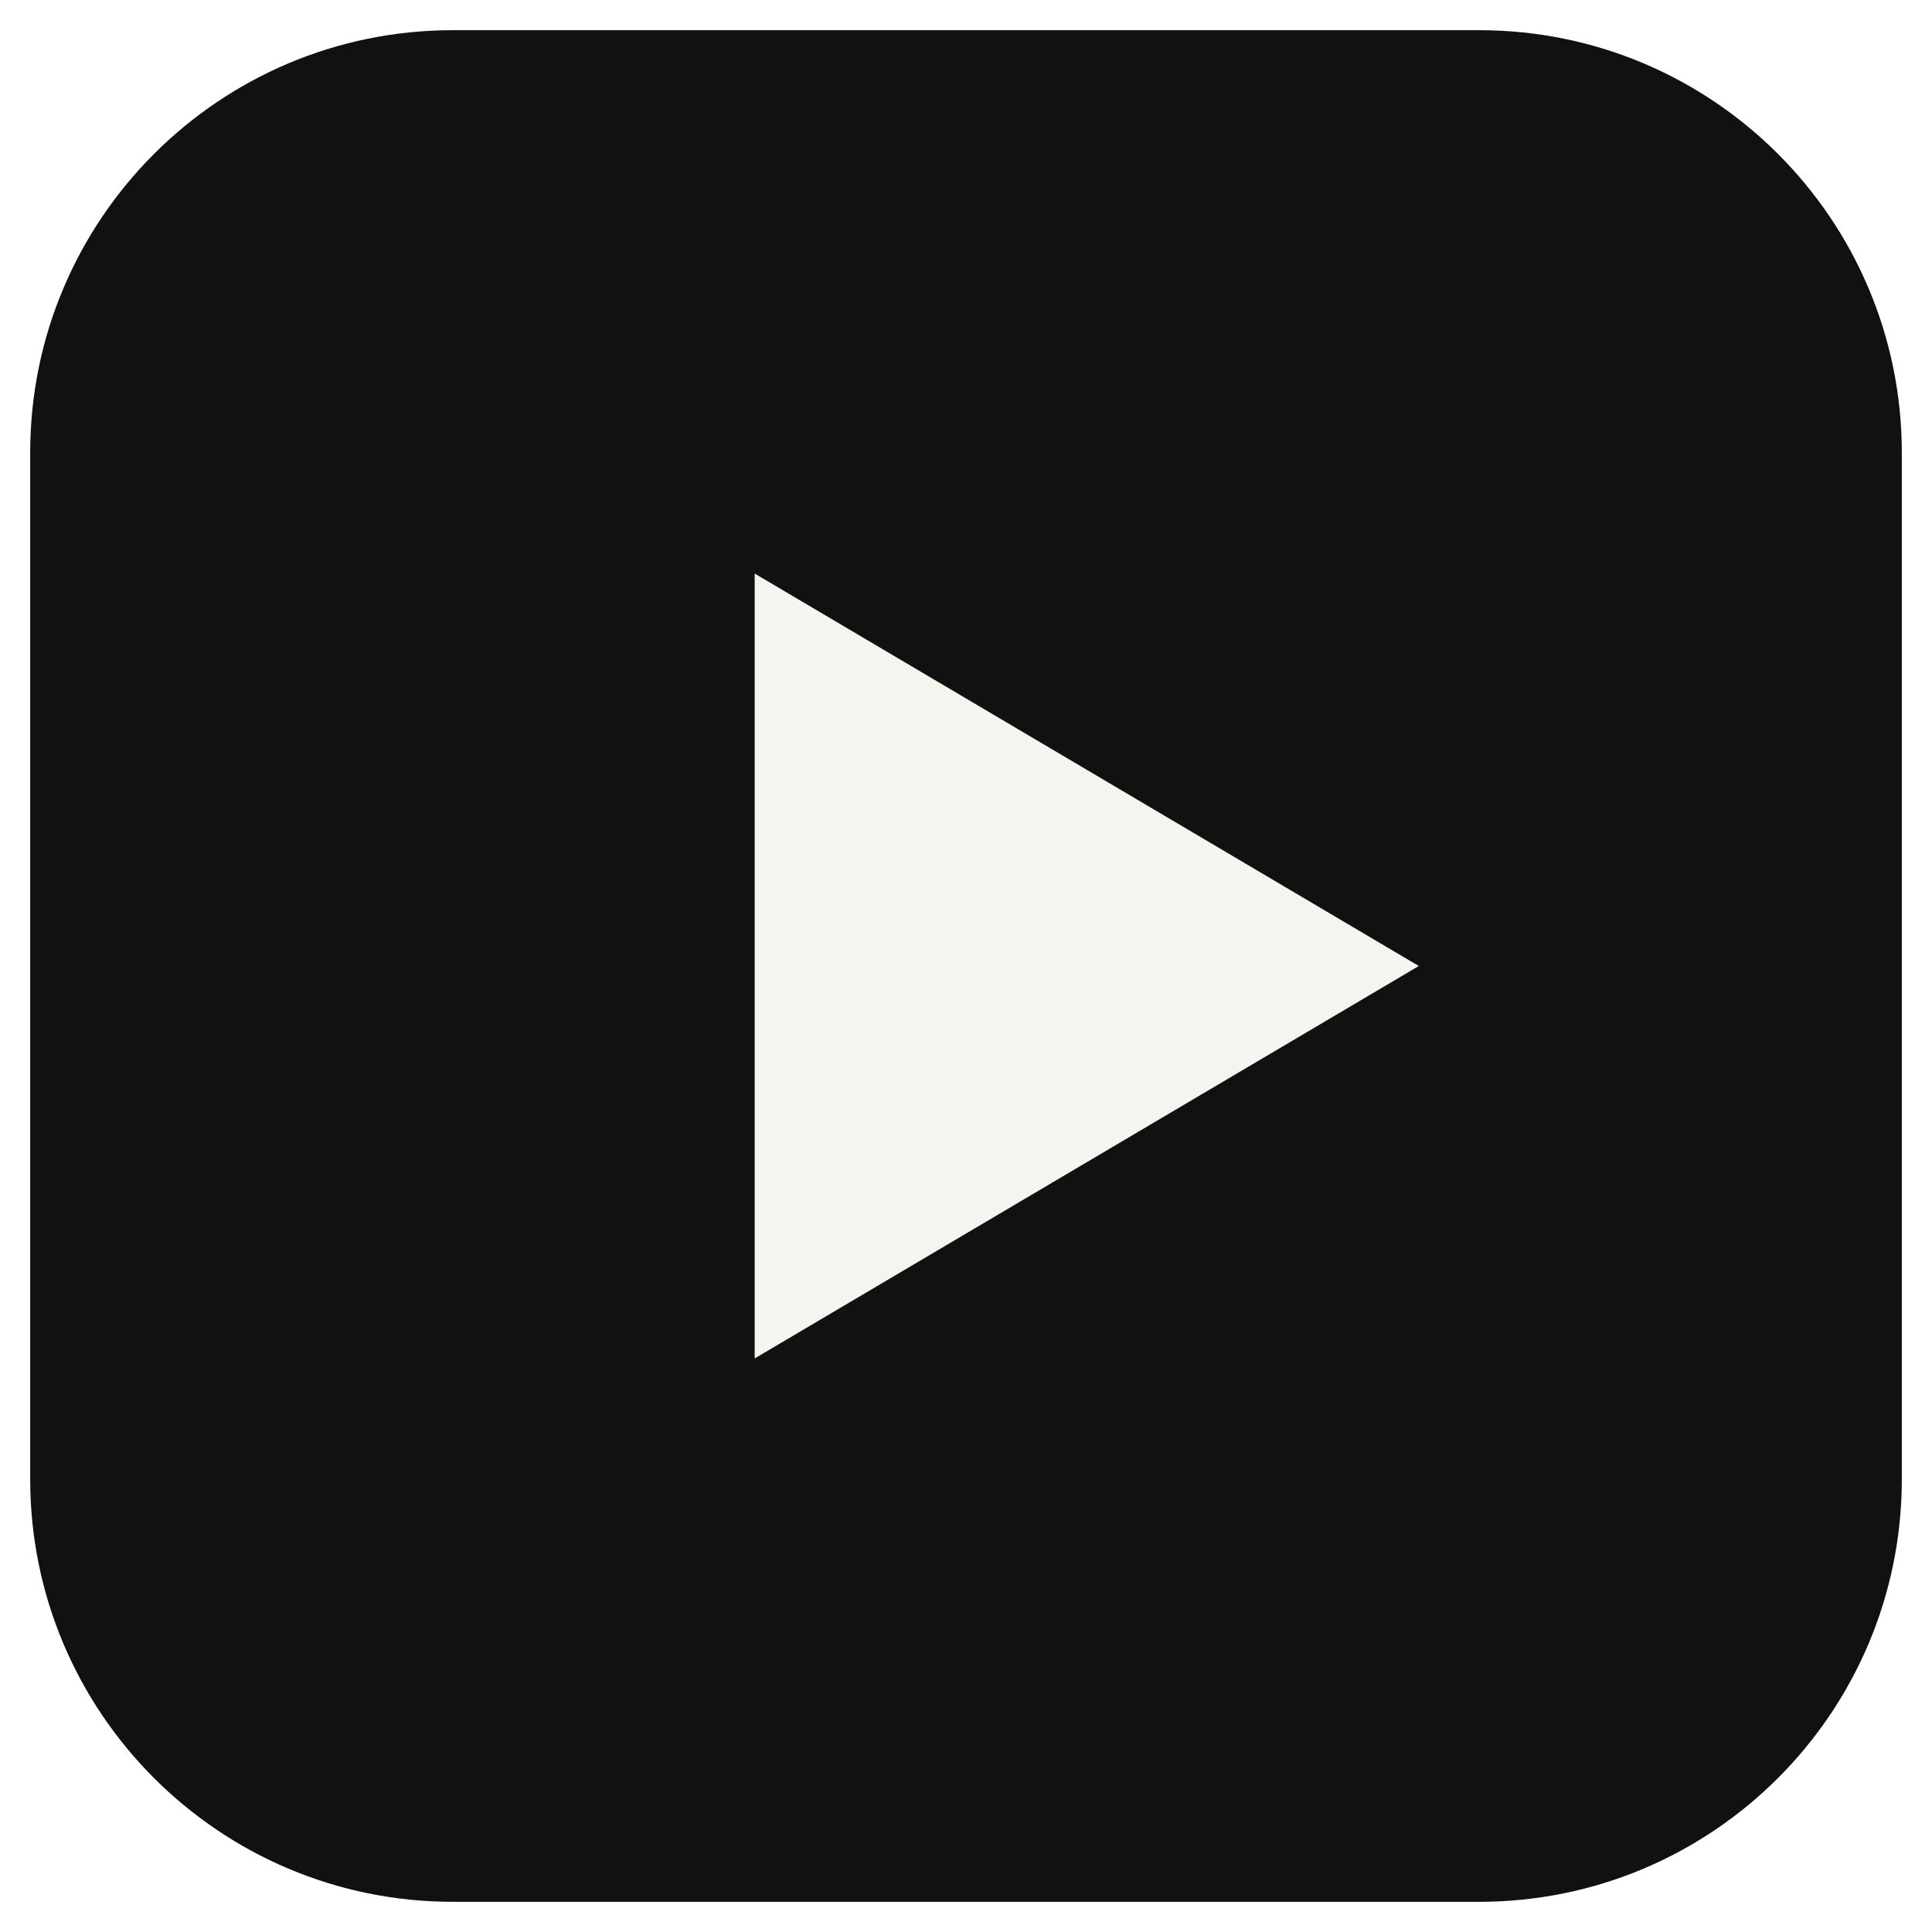
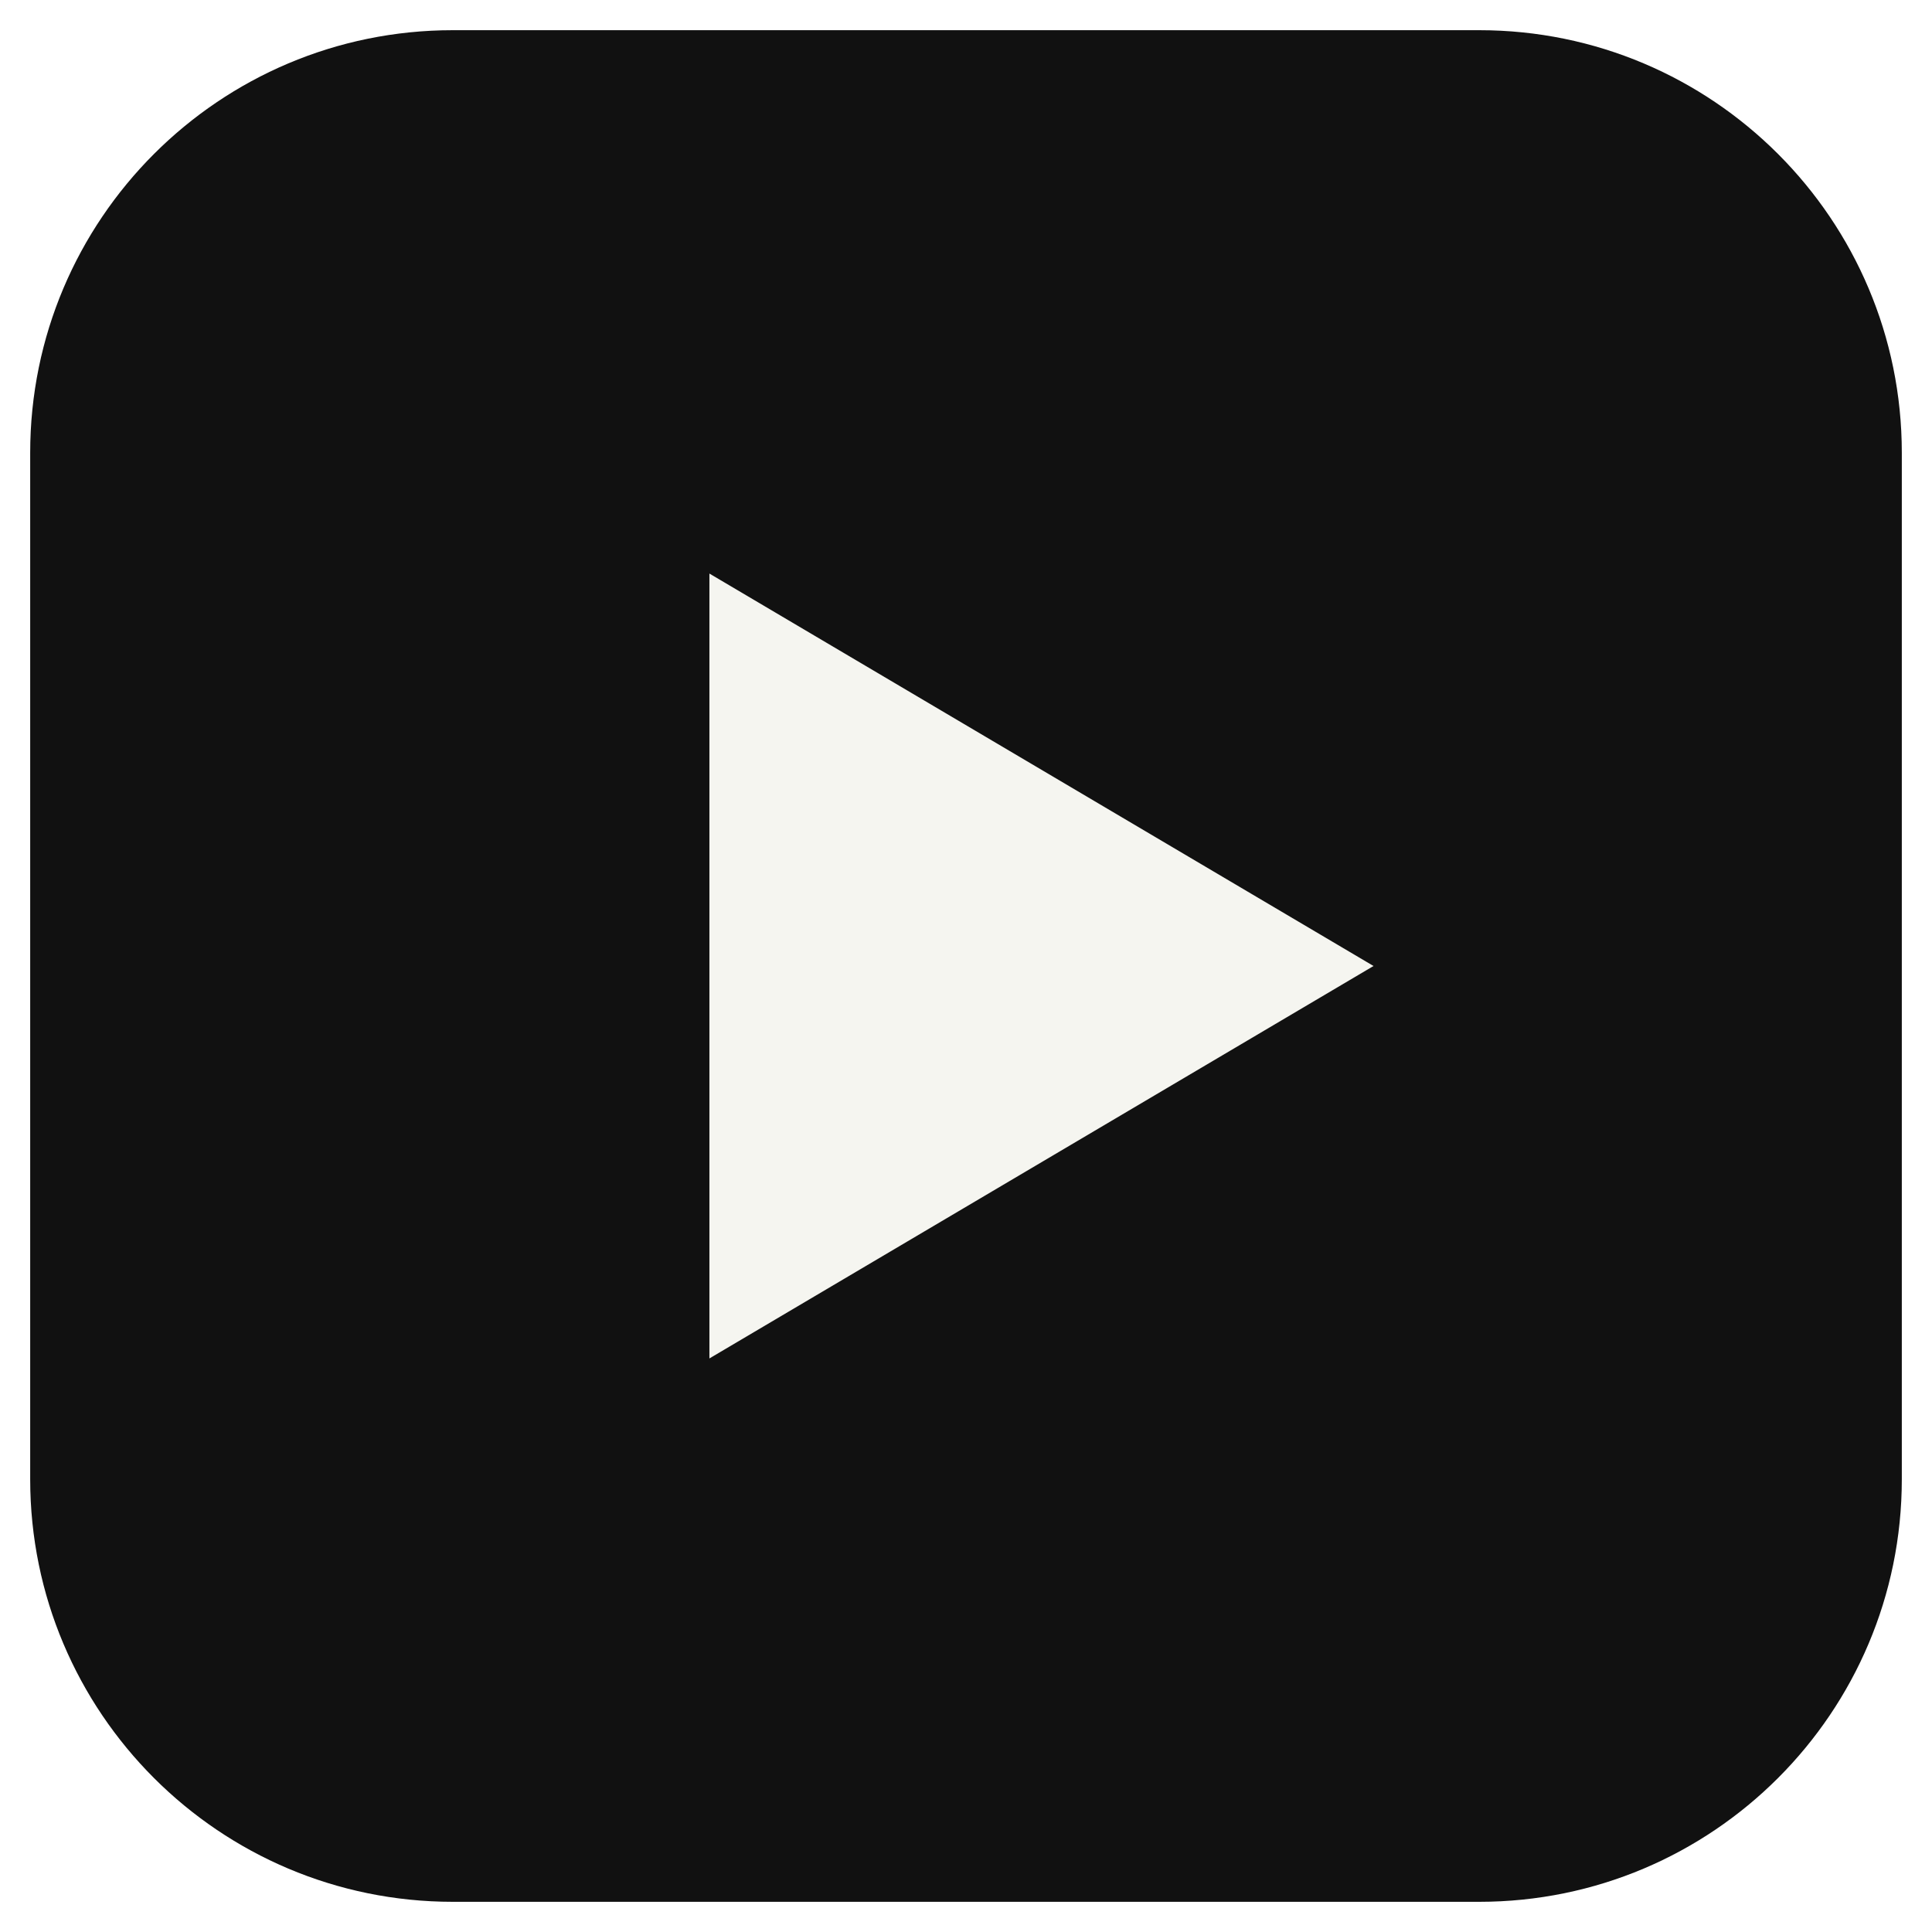
<svg xmlns="http://www.w3.org/2000/svg" viewBox="0 0 128 128" width="128" height="128">
  <rect x="2" y="2" width="124" height="124" rx="28" fill="#111111" />
-   <path d="M50 38 L50 90 L94 64 Z" fill="#f5f5f0" />
+   <path d="M47 38 L47 90 L91 64 Z" fill="#f5f5f0" />
</svg>
